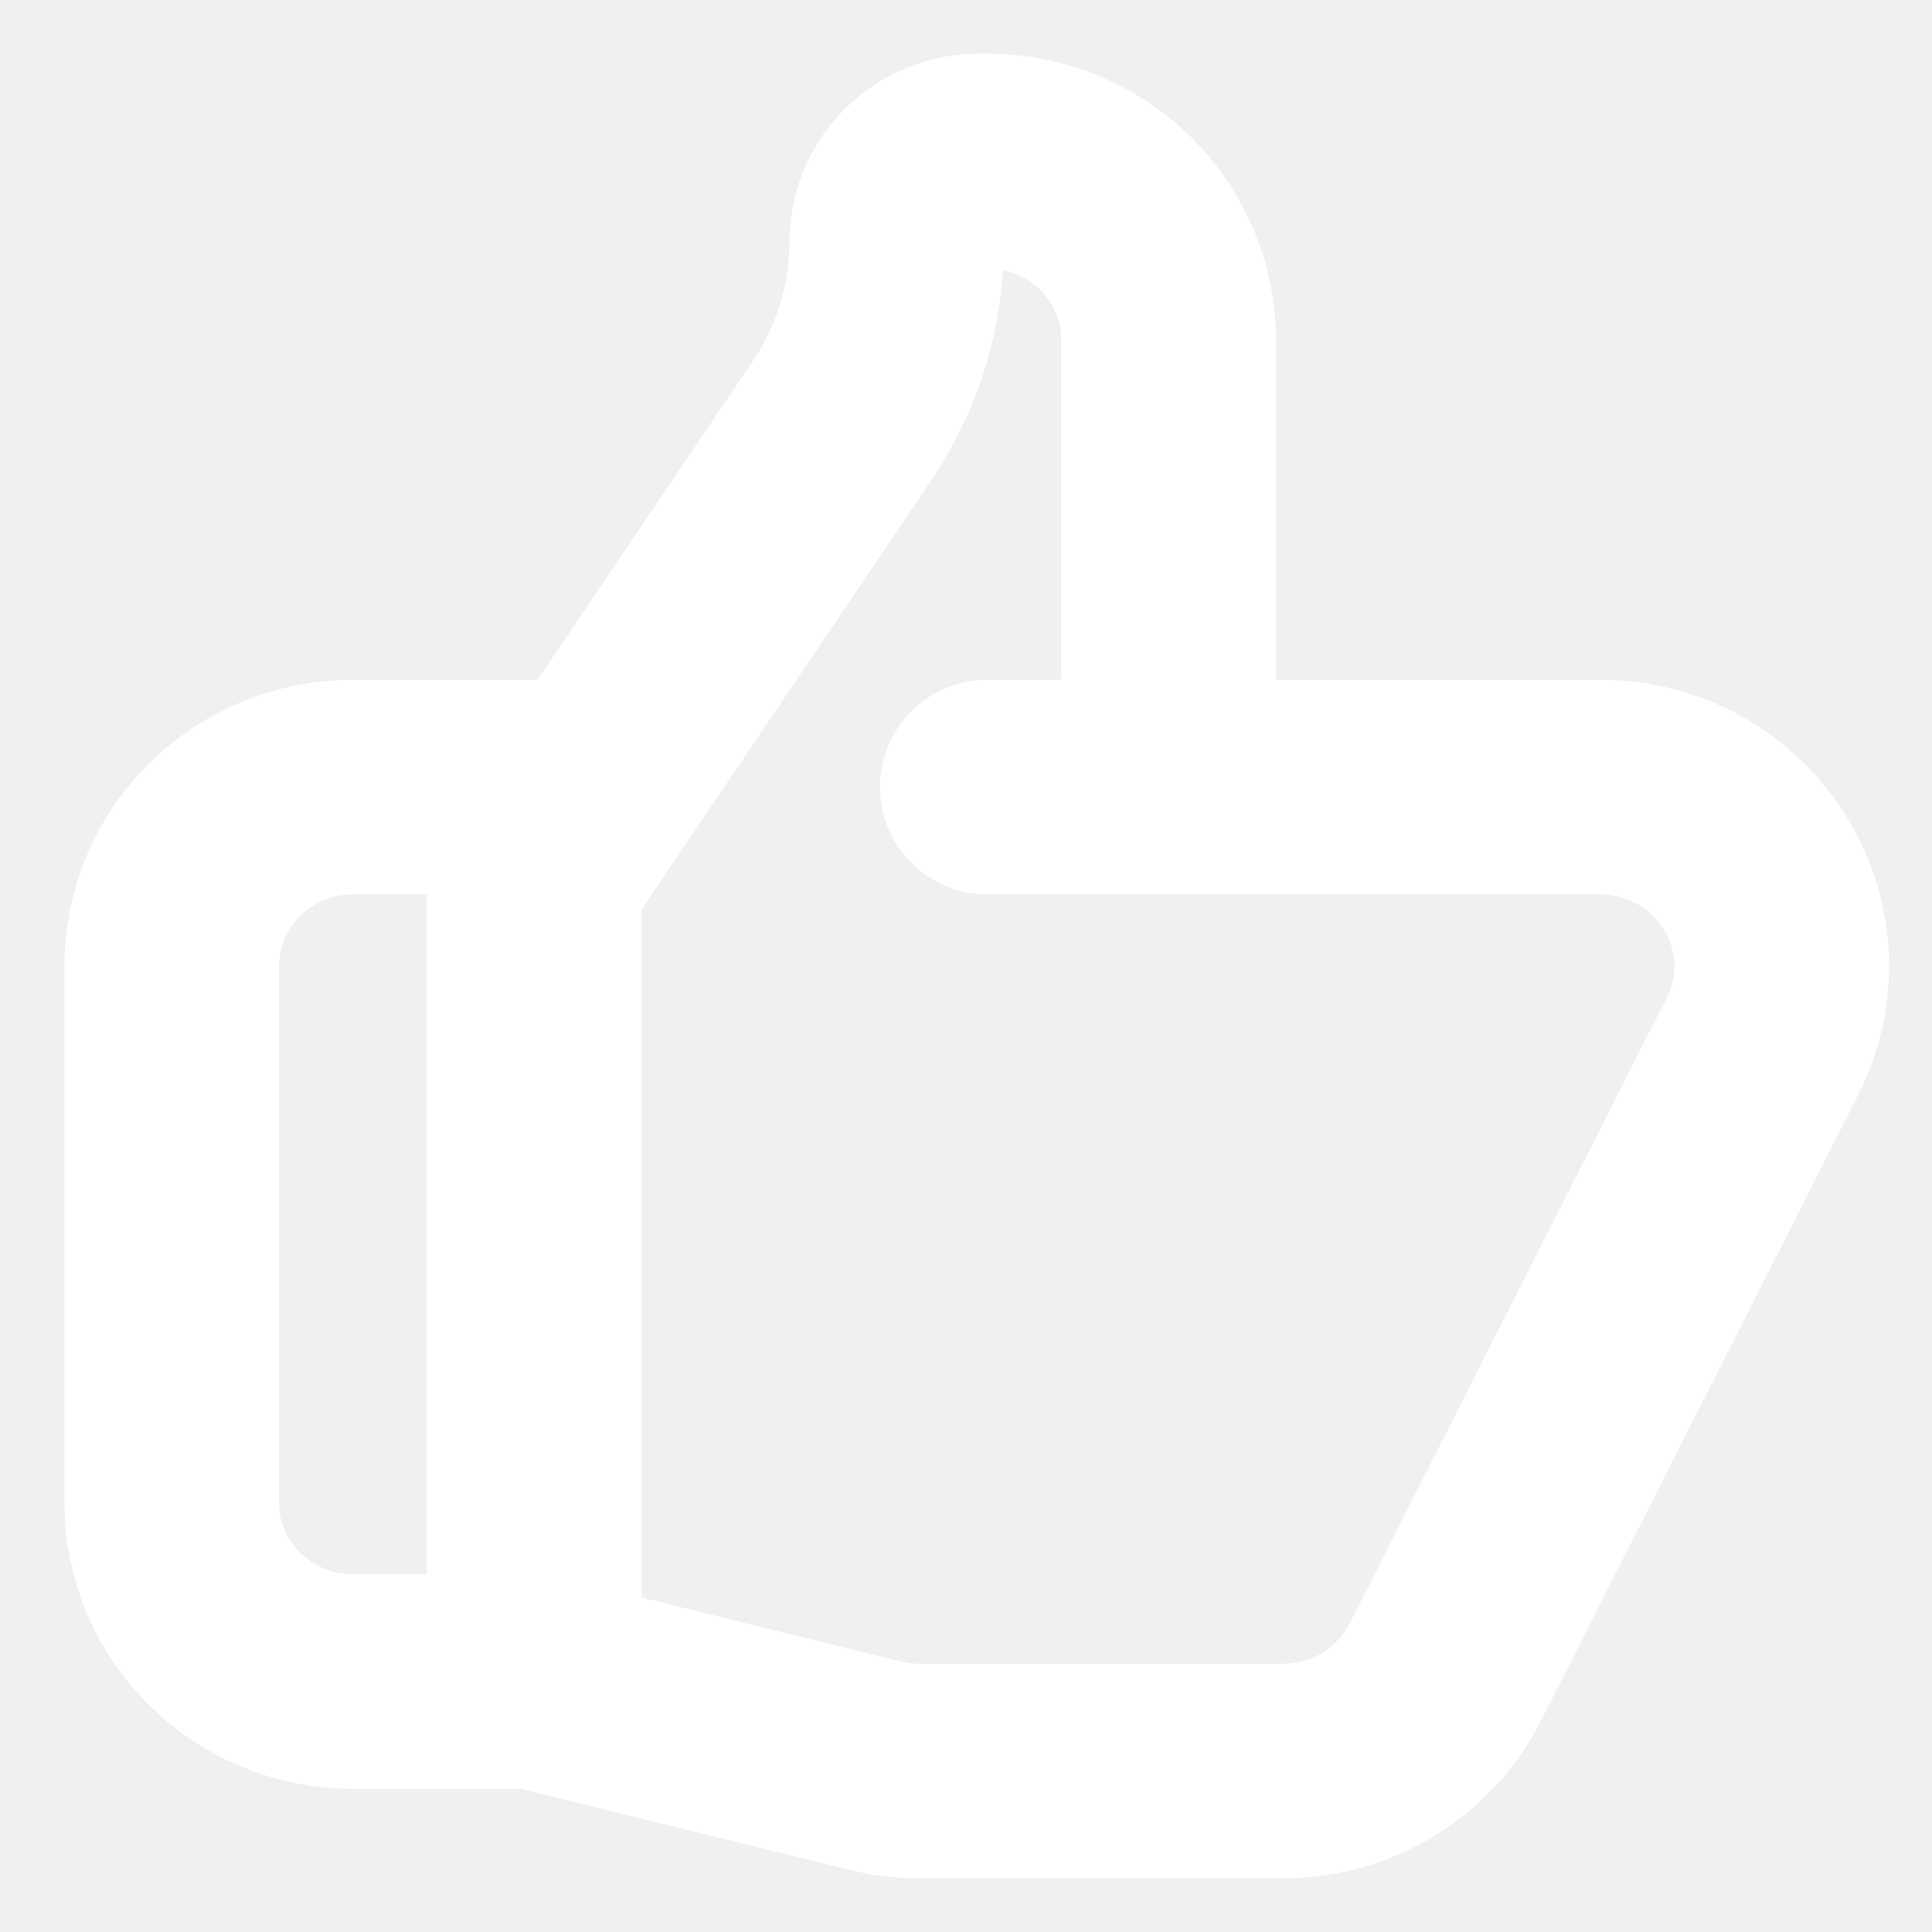
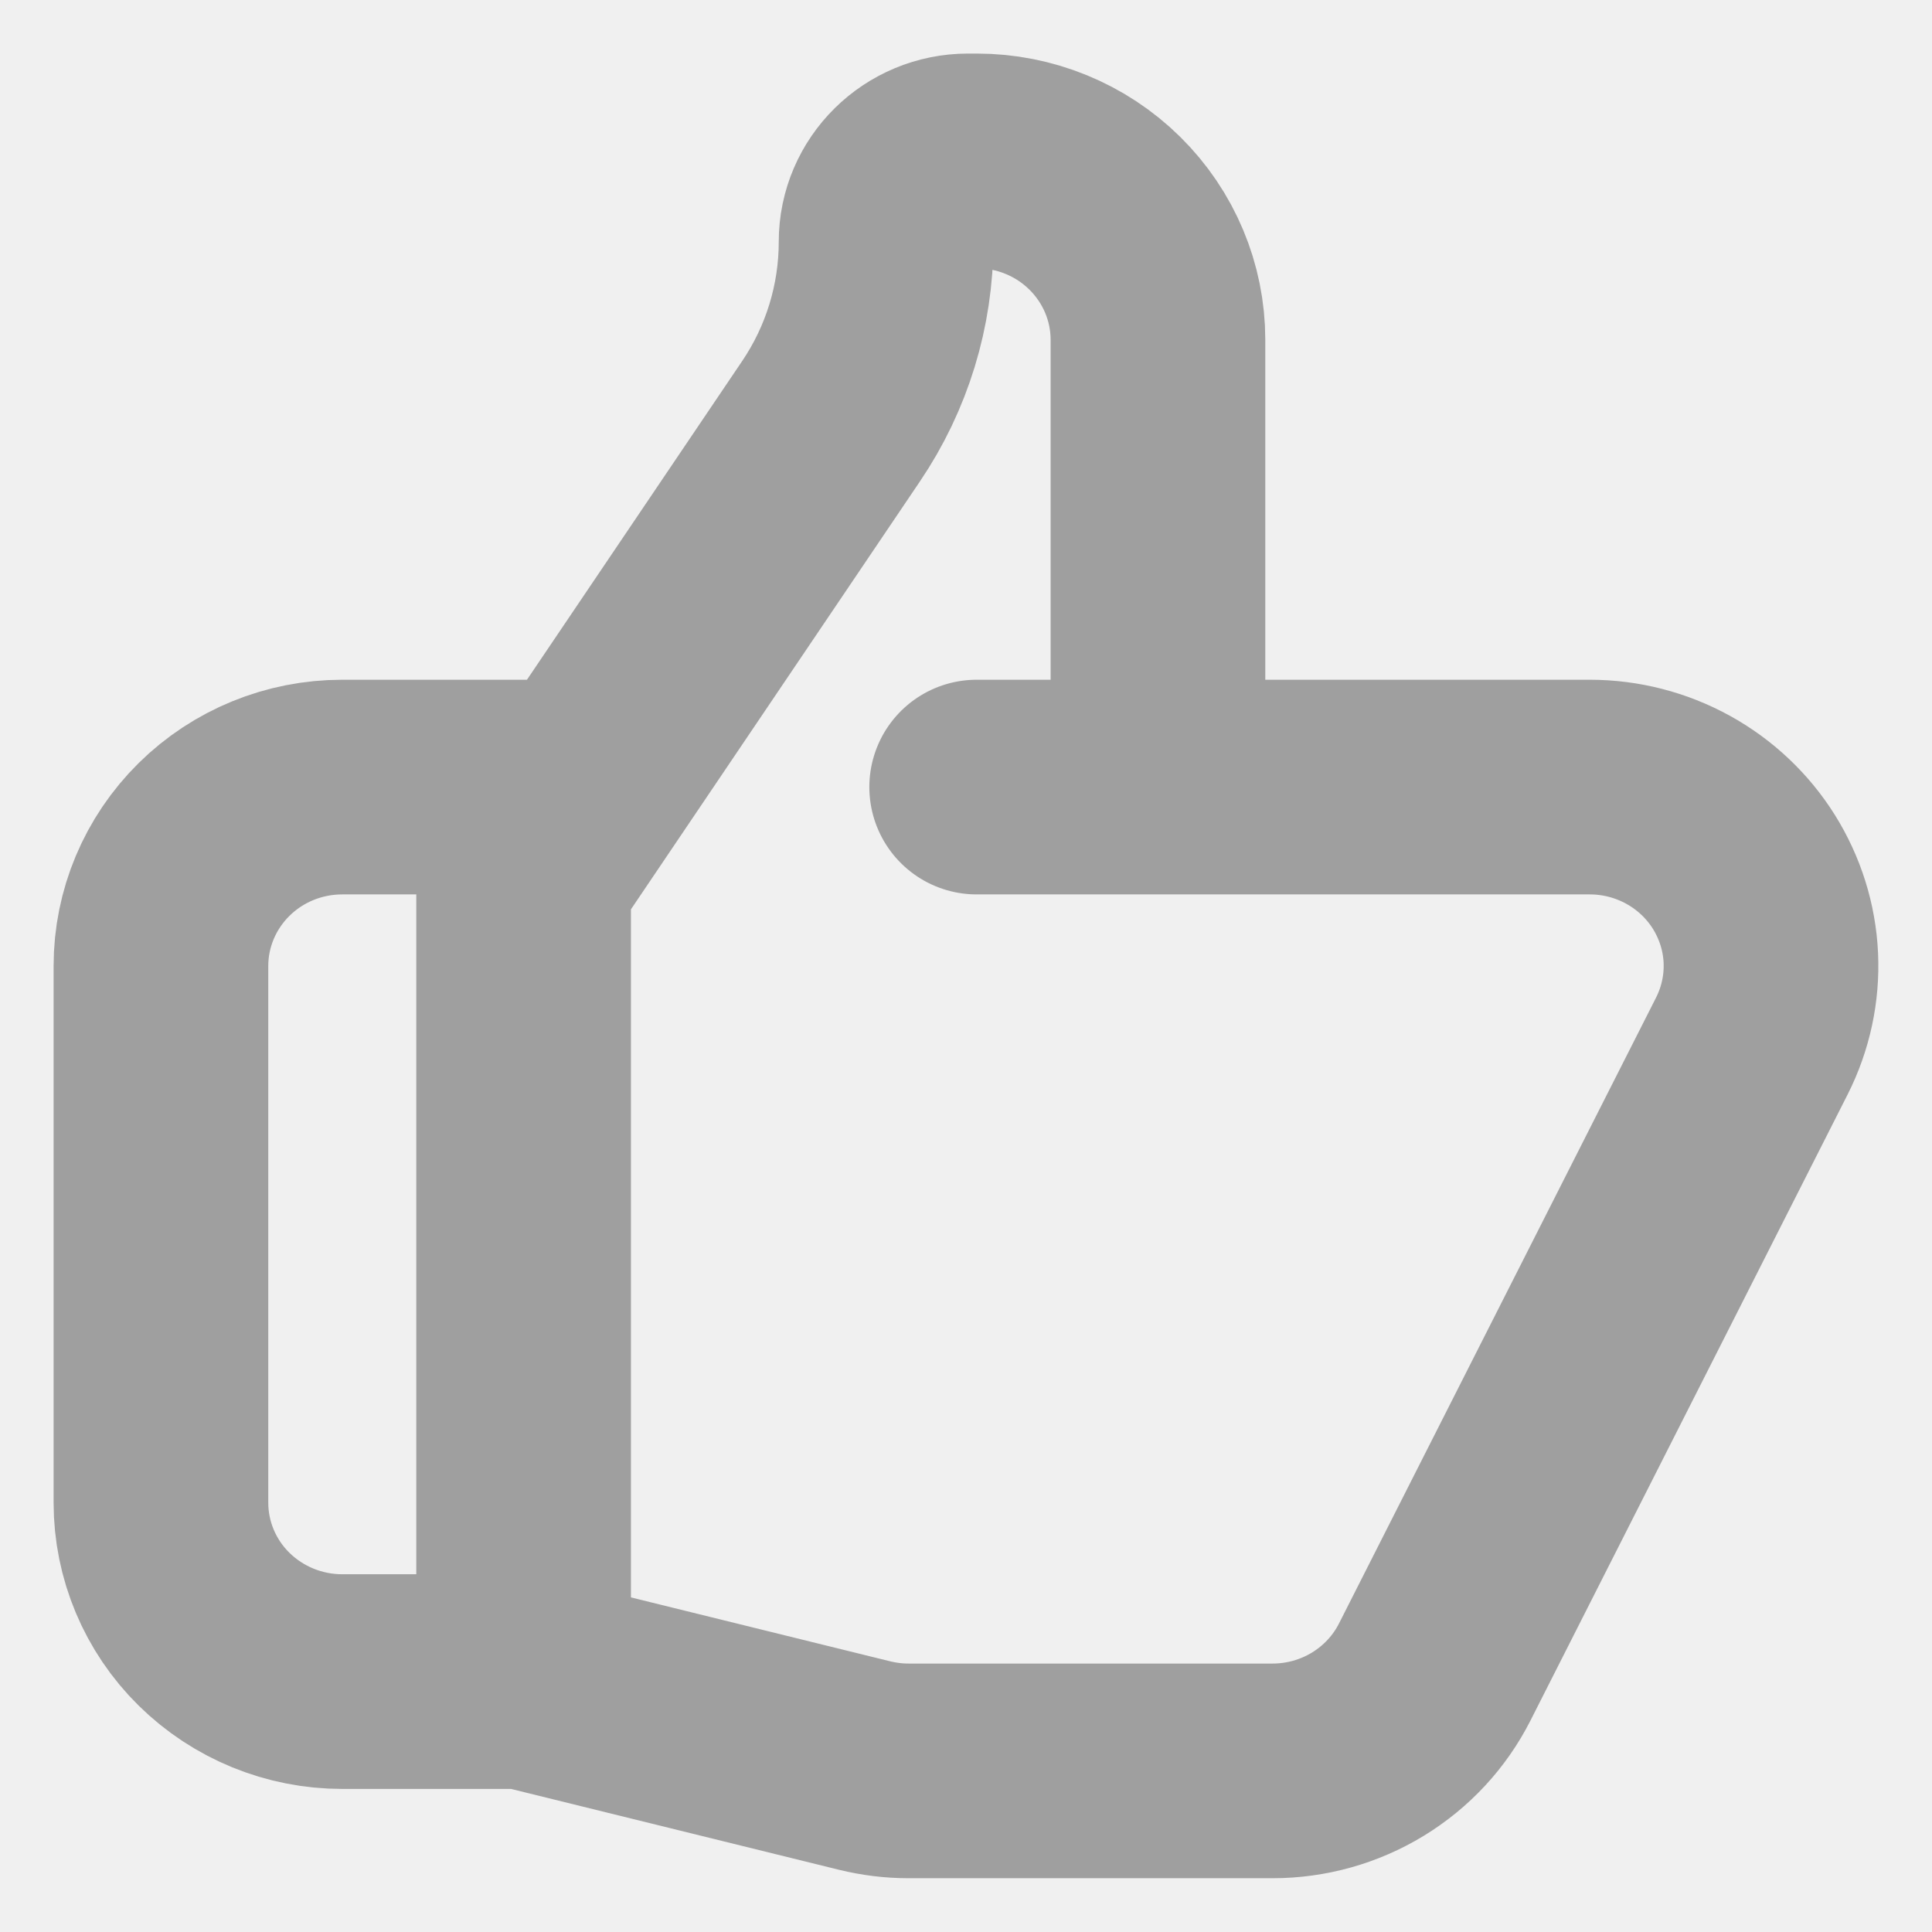
- <svg xmlns="http://www.w3.org/2000/svg" width="18" height="18" viewBox="0 0 18 18" fill="none">
-   <path d="M10.888 7.333H14.911C15.199 7.333 15.482 7.406 15.733 7.544C15.985 7.683 16.196 7.882 16.347 8.124C16.499 8.365 16.585 8.641 16.598 8.925C16.611 9.209 16.55 9.491 16.422 9.745L13.466 15.578C13.326 15.855 13.11 16.088 12.843 16.251C12.576 16.414 12.268 16.5 11.955 16.5H8.563C8.425 16.5 8.287 16.483 8.153 16.45L4.977 15.667M10.888 7.333V3.167C10.888 2.725 10.71 2.301 10.393 1.988C10.077 1.676 9.647 1.5 9.199 1.5H9.119C8.697 1.5 8.355 1.837 8.355 2.254C8.355 2.849 8.177 3.431 7.841 3.926L4.977 8.167V15.667M10.888 7.333H9.199M4.977 15.667H3.288C2.841 15.667 2.411 15.491 2.094 15.178C1.778 14.866 1.6 14.442 1.6 14V9C1.6 8.558 1.778 8.134 2.094 7.821C2.411 7.509 2.841 7.333 3.288 7.333H5.399" stroke="white" stroke-width="2" stroke-linecap="round" stroke-linejoin="round" />
+ <svg xmlns="http://www.w3.org/2000/svg" version="1.1" width="18" height="18" viewBox="0,0,256,256">
+   <g fill="none" fill-rule="nonzero" stroke="#9f9f9f" stroke-width="2" stroke-linecap="round" stroke-linejoin="round" stroke-miterlimit="10" stroke-dasharray="" stroke-dashoffset="0" font-family="none" font-weight="none" font-size="none" text-anchor="none" style="mix-blend-mode: normal">
+     <g transform="translate(-1.41677,0) scale(14.22222,14.22222)">
+       <path d="M10.888,7.333h4.023c0.288,0 0.571,0.073 0.822,0.211c0.251,0.138 0.463,0.338 0.614,0.579c0.151,0.242 0.238,0.517 0.251,0.801c0.013,0.284 -0.048,0.566 -0.176,0.82l-2.955,5.833c-0.14,0.277 -0.356,0.51 -0.623,0.673c-0.267,0.163 -0.575,0.249 -0.888,0.249h-3.392c-0.138,0 -0.275,-0.017 -0.41,-0.05l-3.176,-0.783M10.888,7.333v-4.167c0,-0.442 -0.178,-0.866 -0.495,-1.179c-0.317,-0.313 -0.746,-0.488 -1.194,-0.488h-0.08c-0.422,0 -0.764,0.338 -0.764,0.754c0,0.595 -0.178,1.177 -0.513,1.672l-2.864,4.241v7.5M10.888,7.333h-1.689M4.977,15.667h-1.689c-0.448,0 -0.877,-0.176 -1.194,-0.488c-0.317,-0.312 -0.495,-0.737 -0.495,-1.179v-5c0,-0.442 0.178,-0.866 0.495,-1.179c0.317,-0.313 0.746,-0.488 1.194,-0.488h2.111" />
+     </g>
+   </g>
</svg>
